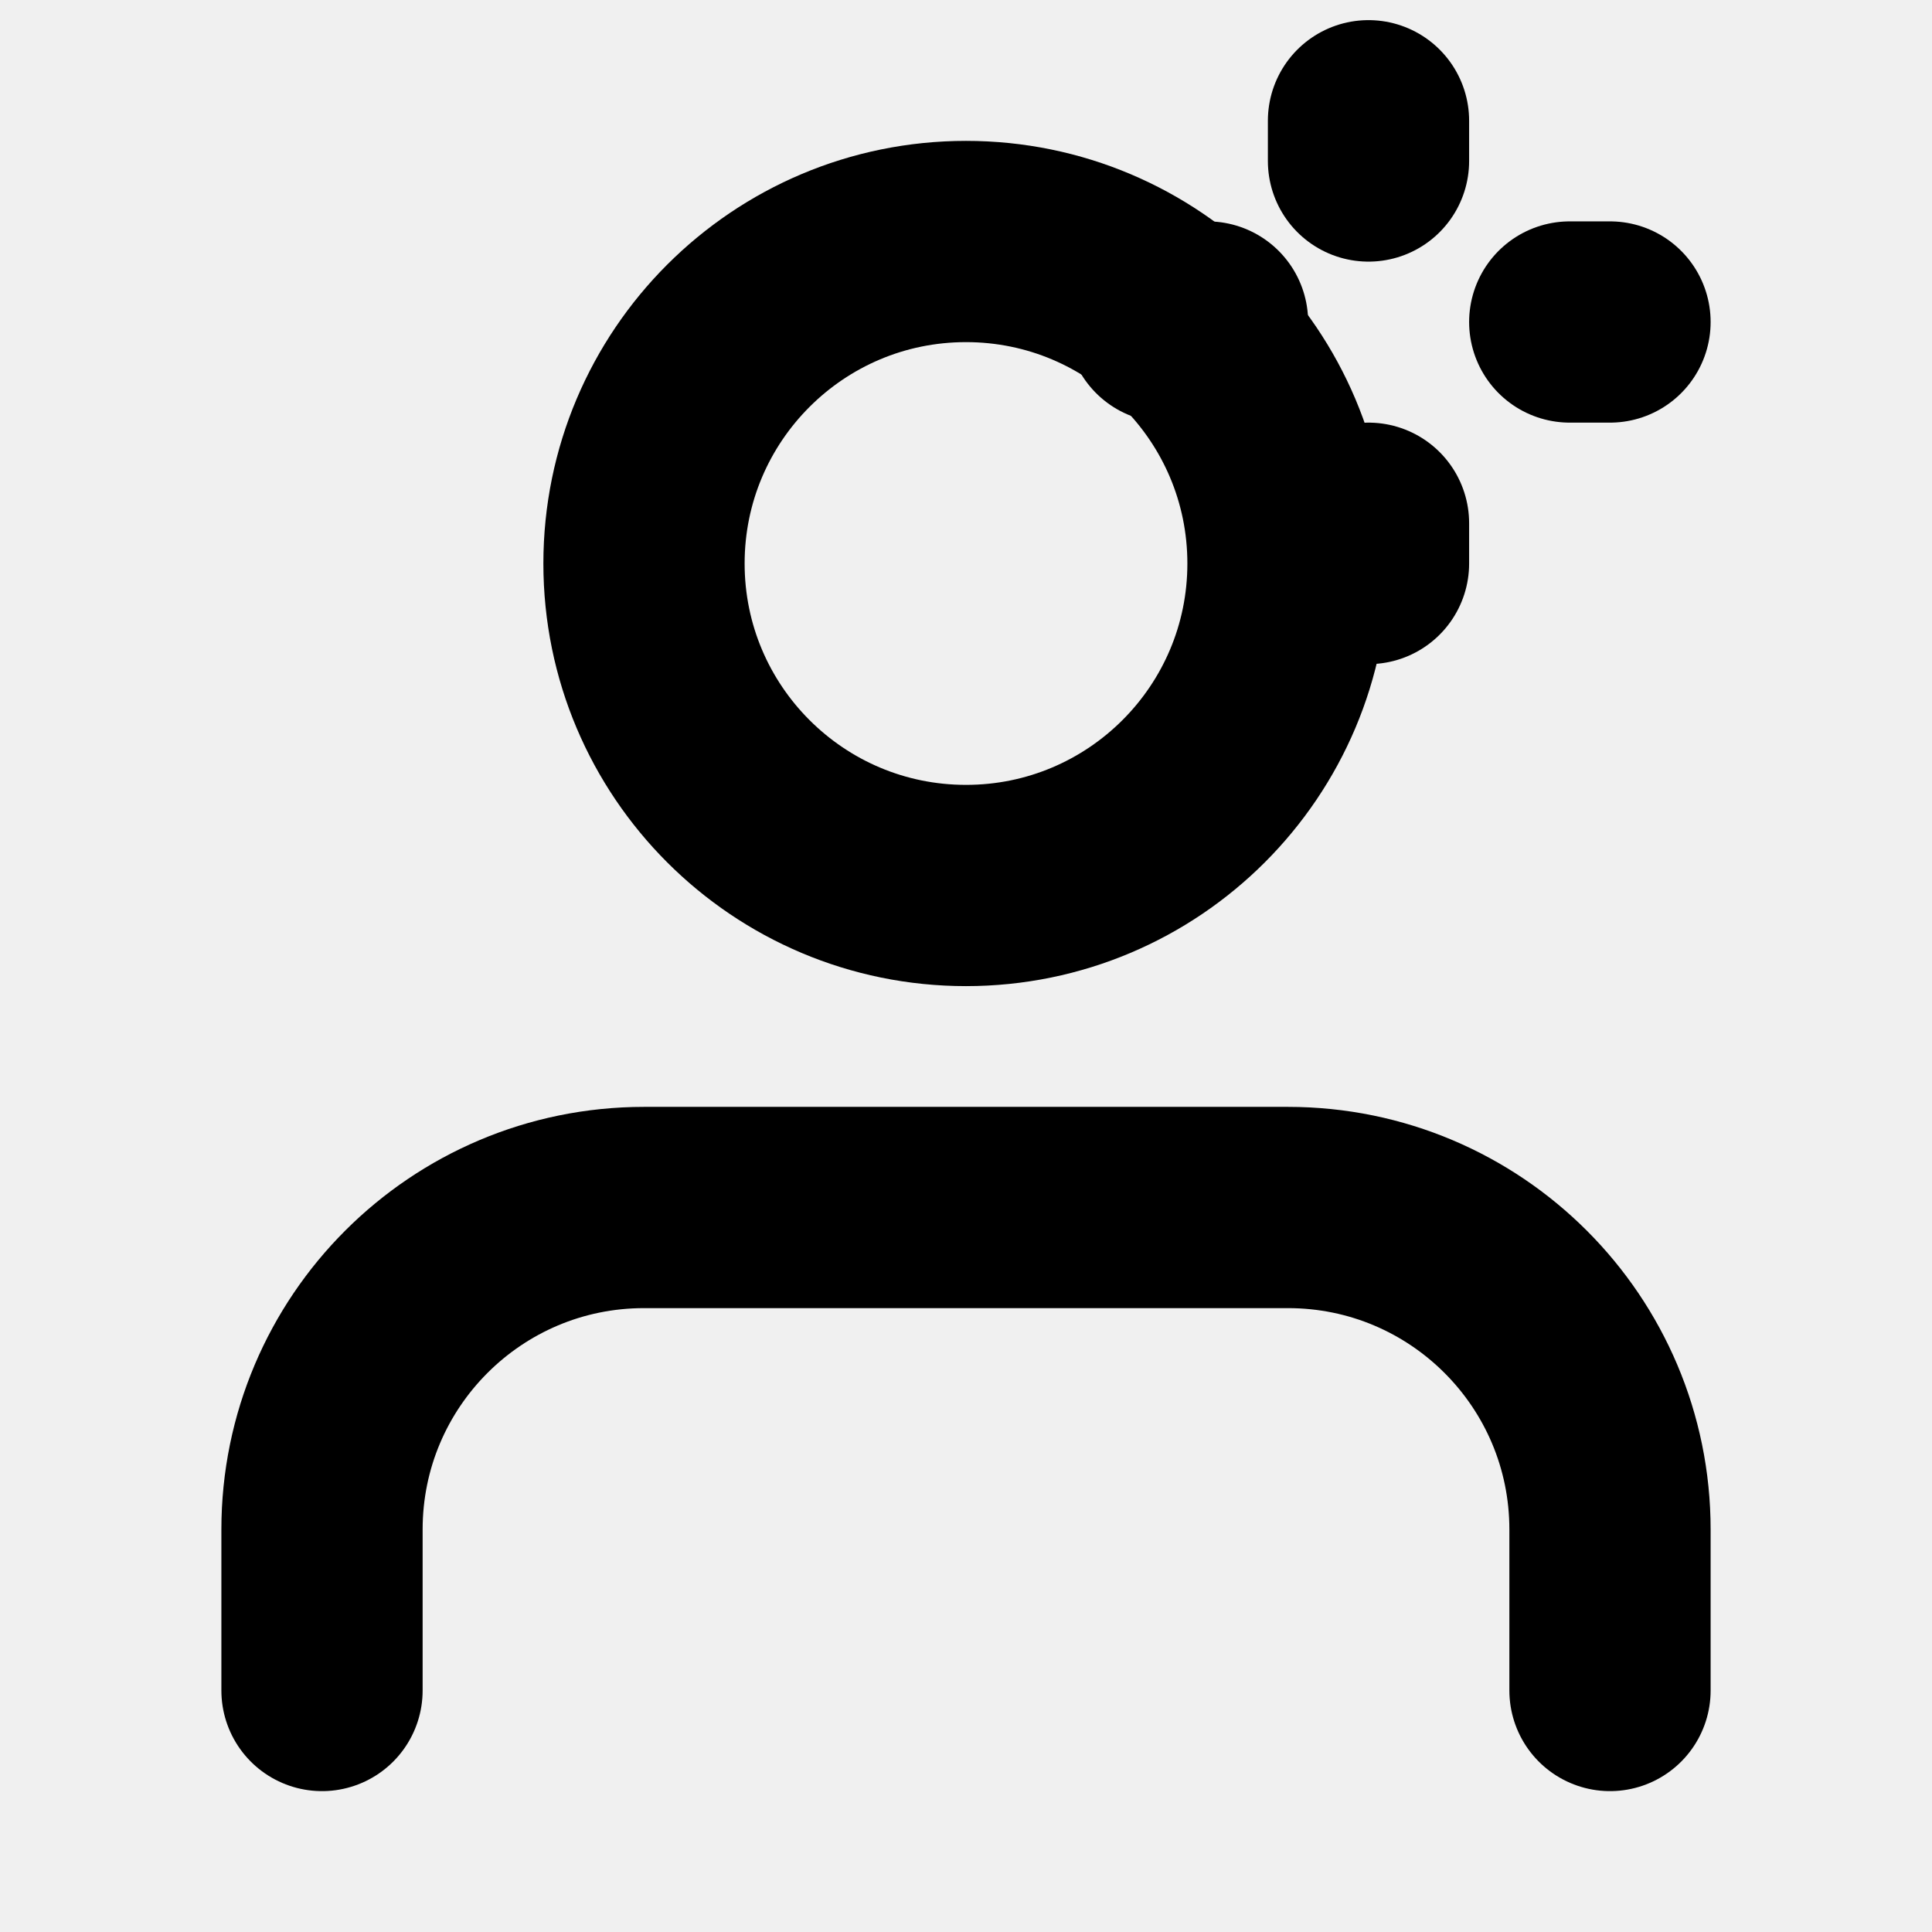
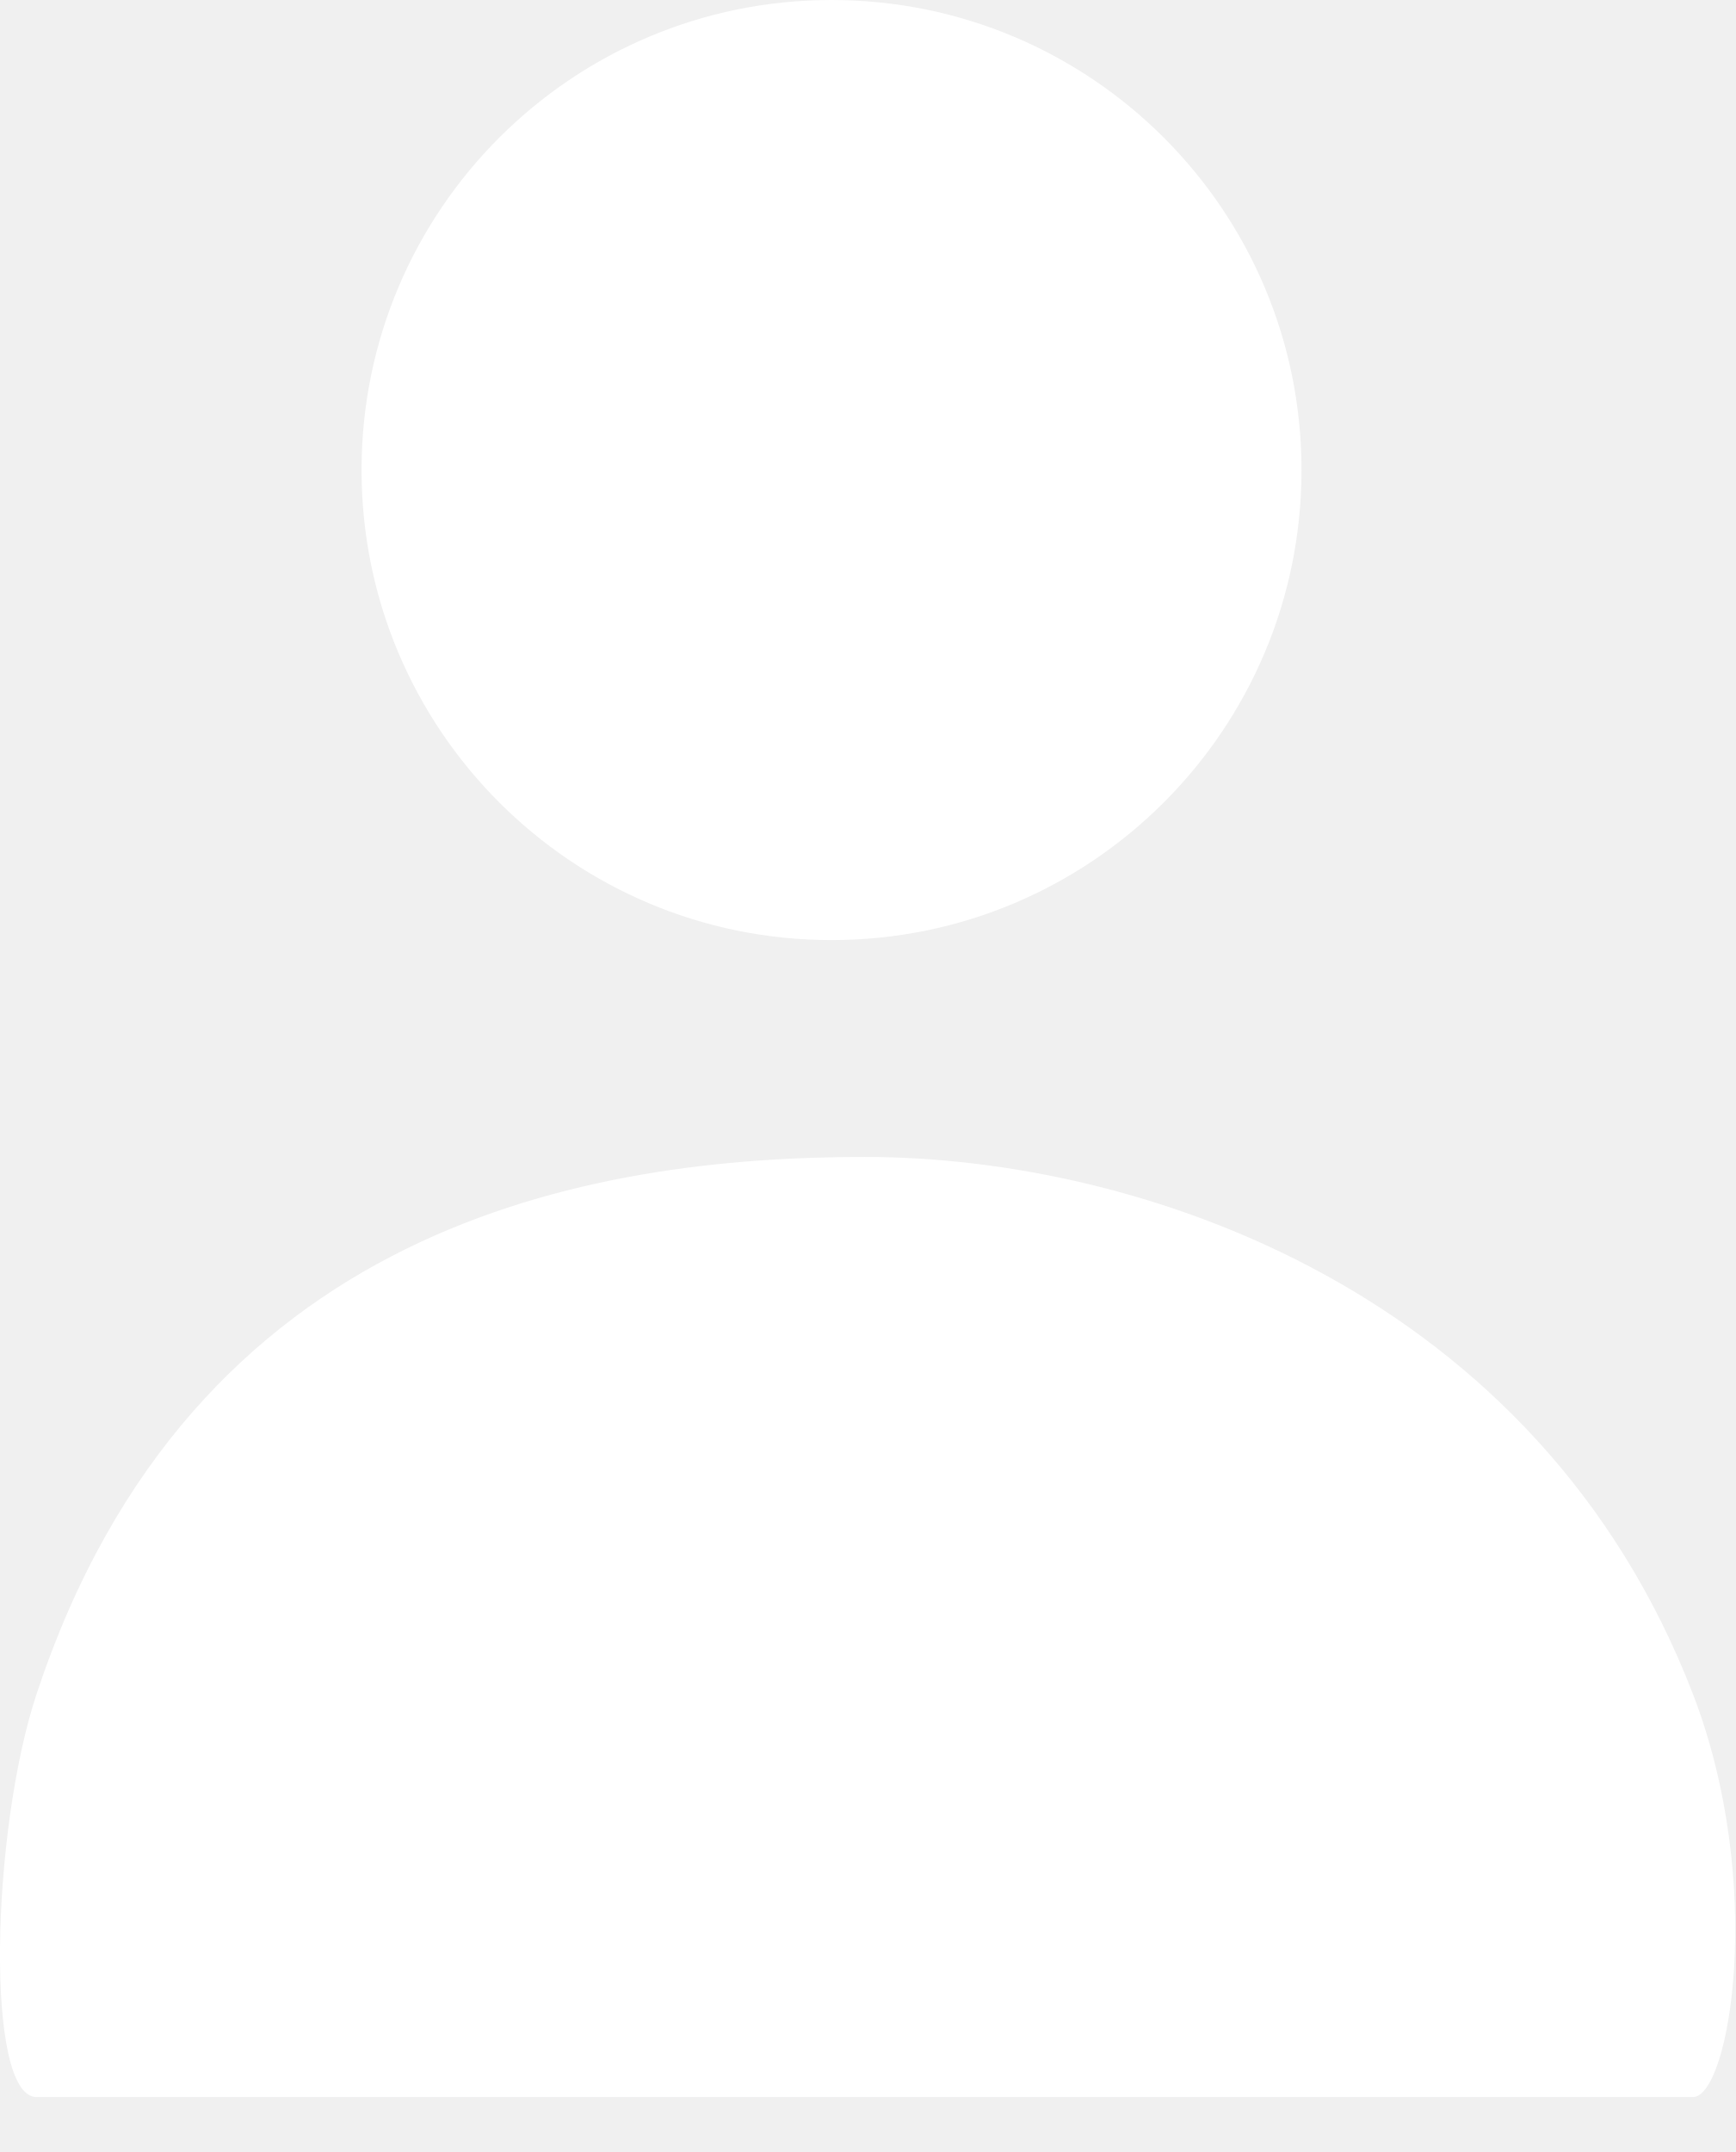
- <svg xmlns="http://www.w3.org/2000/svg" width="100%" height="100%" viewBox="0 0 24 24" fill="none" stroke="currentColor" stroke-width="2.5" stroke-linecap="round" stroke-linejoin="round">
-   <path d="M20 21v-2a4 4 0 0 0-4-4H8a4 4 0 0 0-4 4v2" />
-   <circle cx="12" cy="7" r="4" />
-   <path d="M17 1.5v.5M17 6.5v.5M14.5 4h.5M19.5 4h.5" />
+ <svg xmlns="http://www.w3.org/2000/svg" width="25" height="31" viewBox="0 0 25 31" fill="none">
+   <path d="M24.391 24.405C22.155 18.601 16.442 16.666 12.459 16.666C8.477 16.666 2.765 17.634 0.526 24.405C-0.131 26.392 -0.219 30.208 0.526 30.208H24.391C24.919 30.208 25.445 27.141 24.391 24.405Z" fill="white" />
+   <circle cx="11.98" cy="6.771" r="6.771" fill="white" />
</svg>
